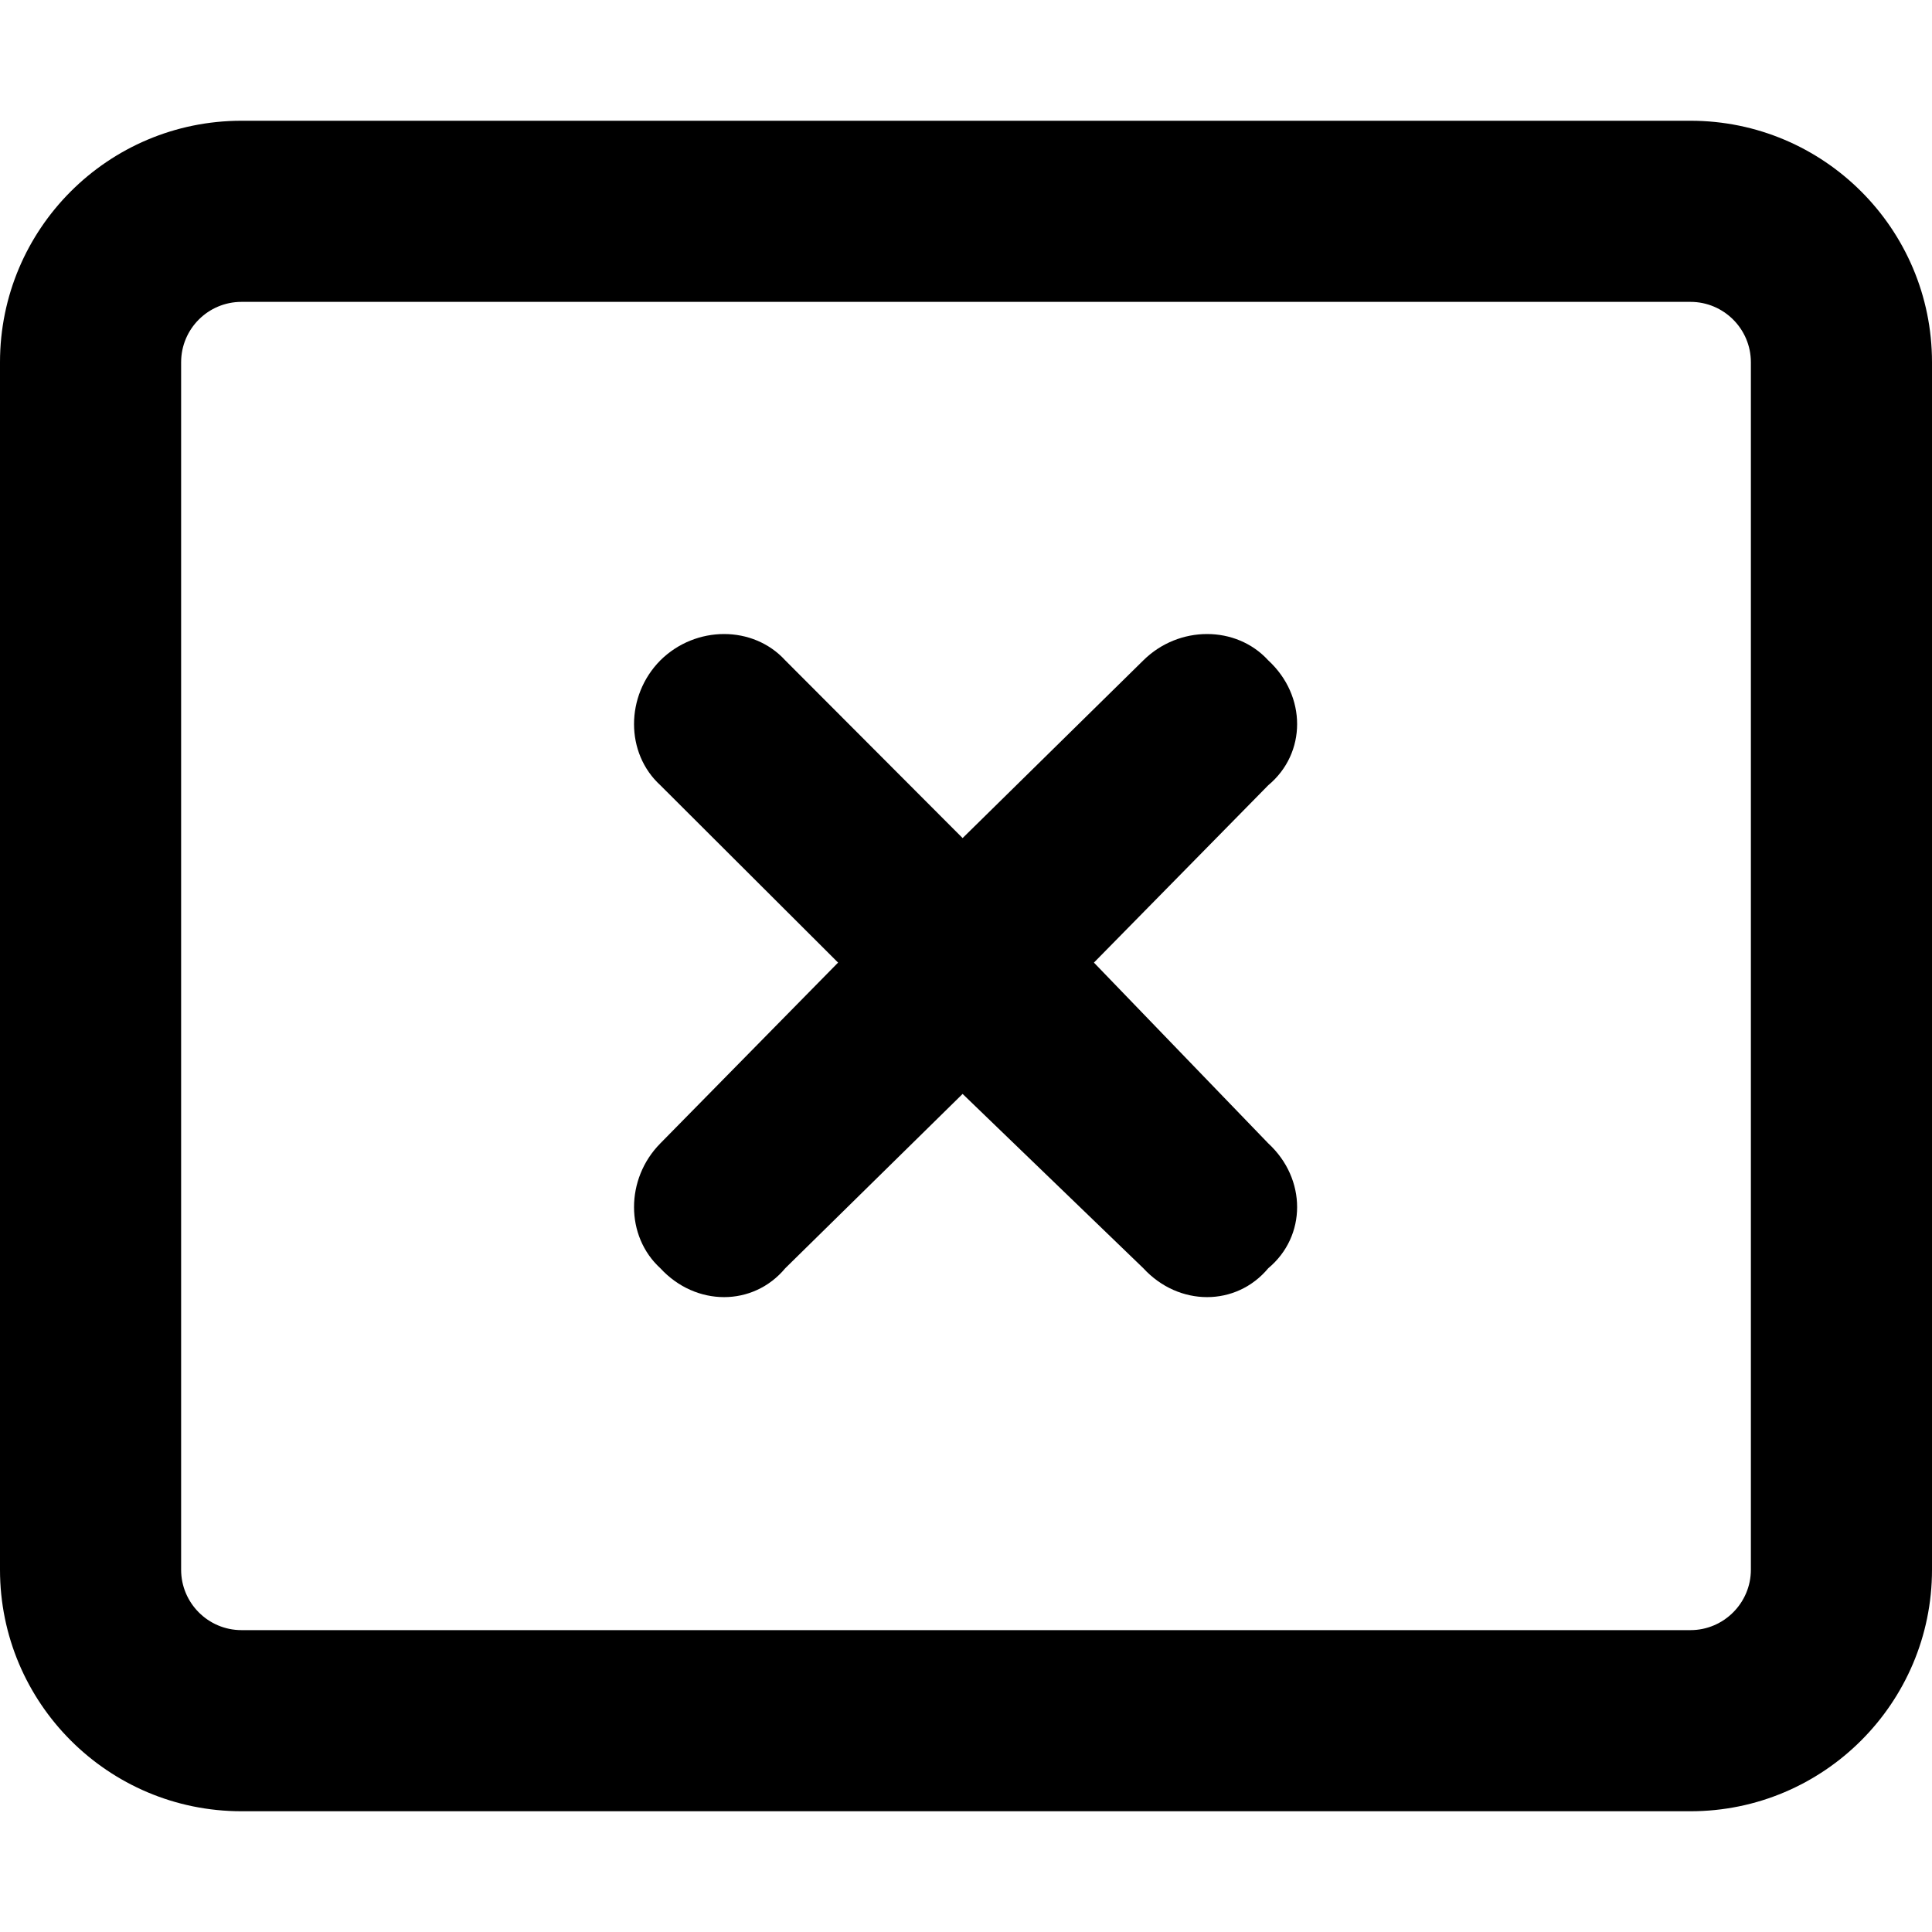
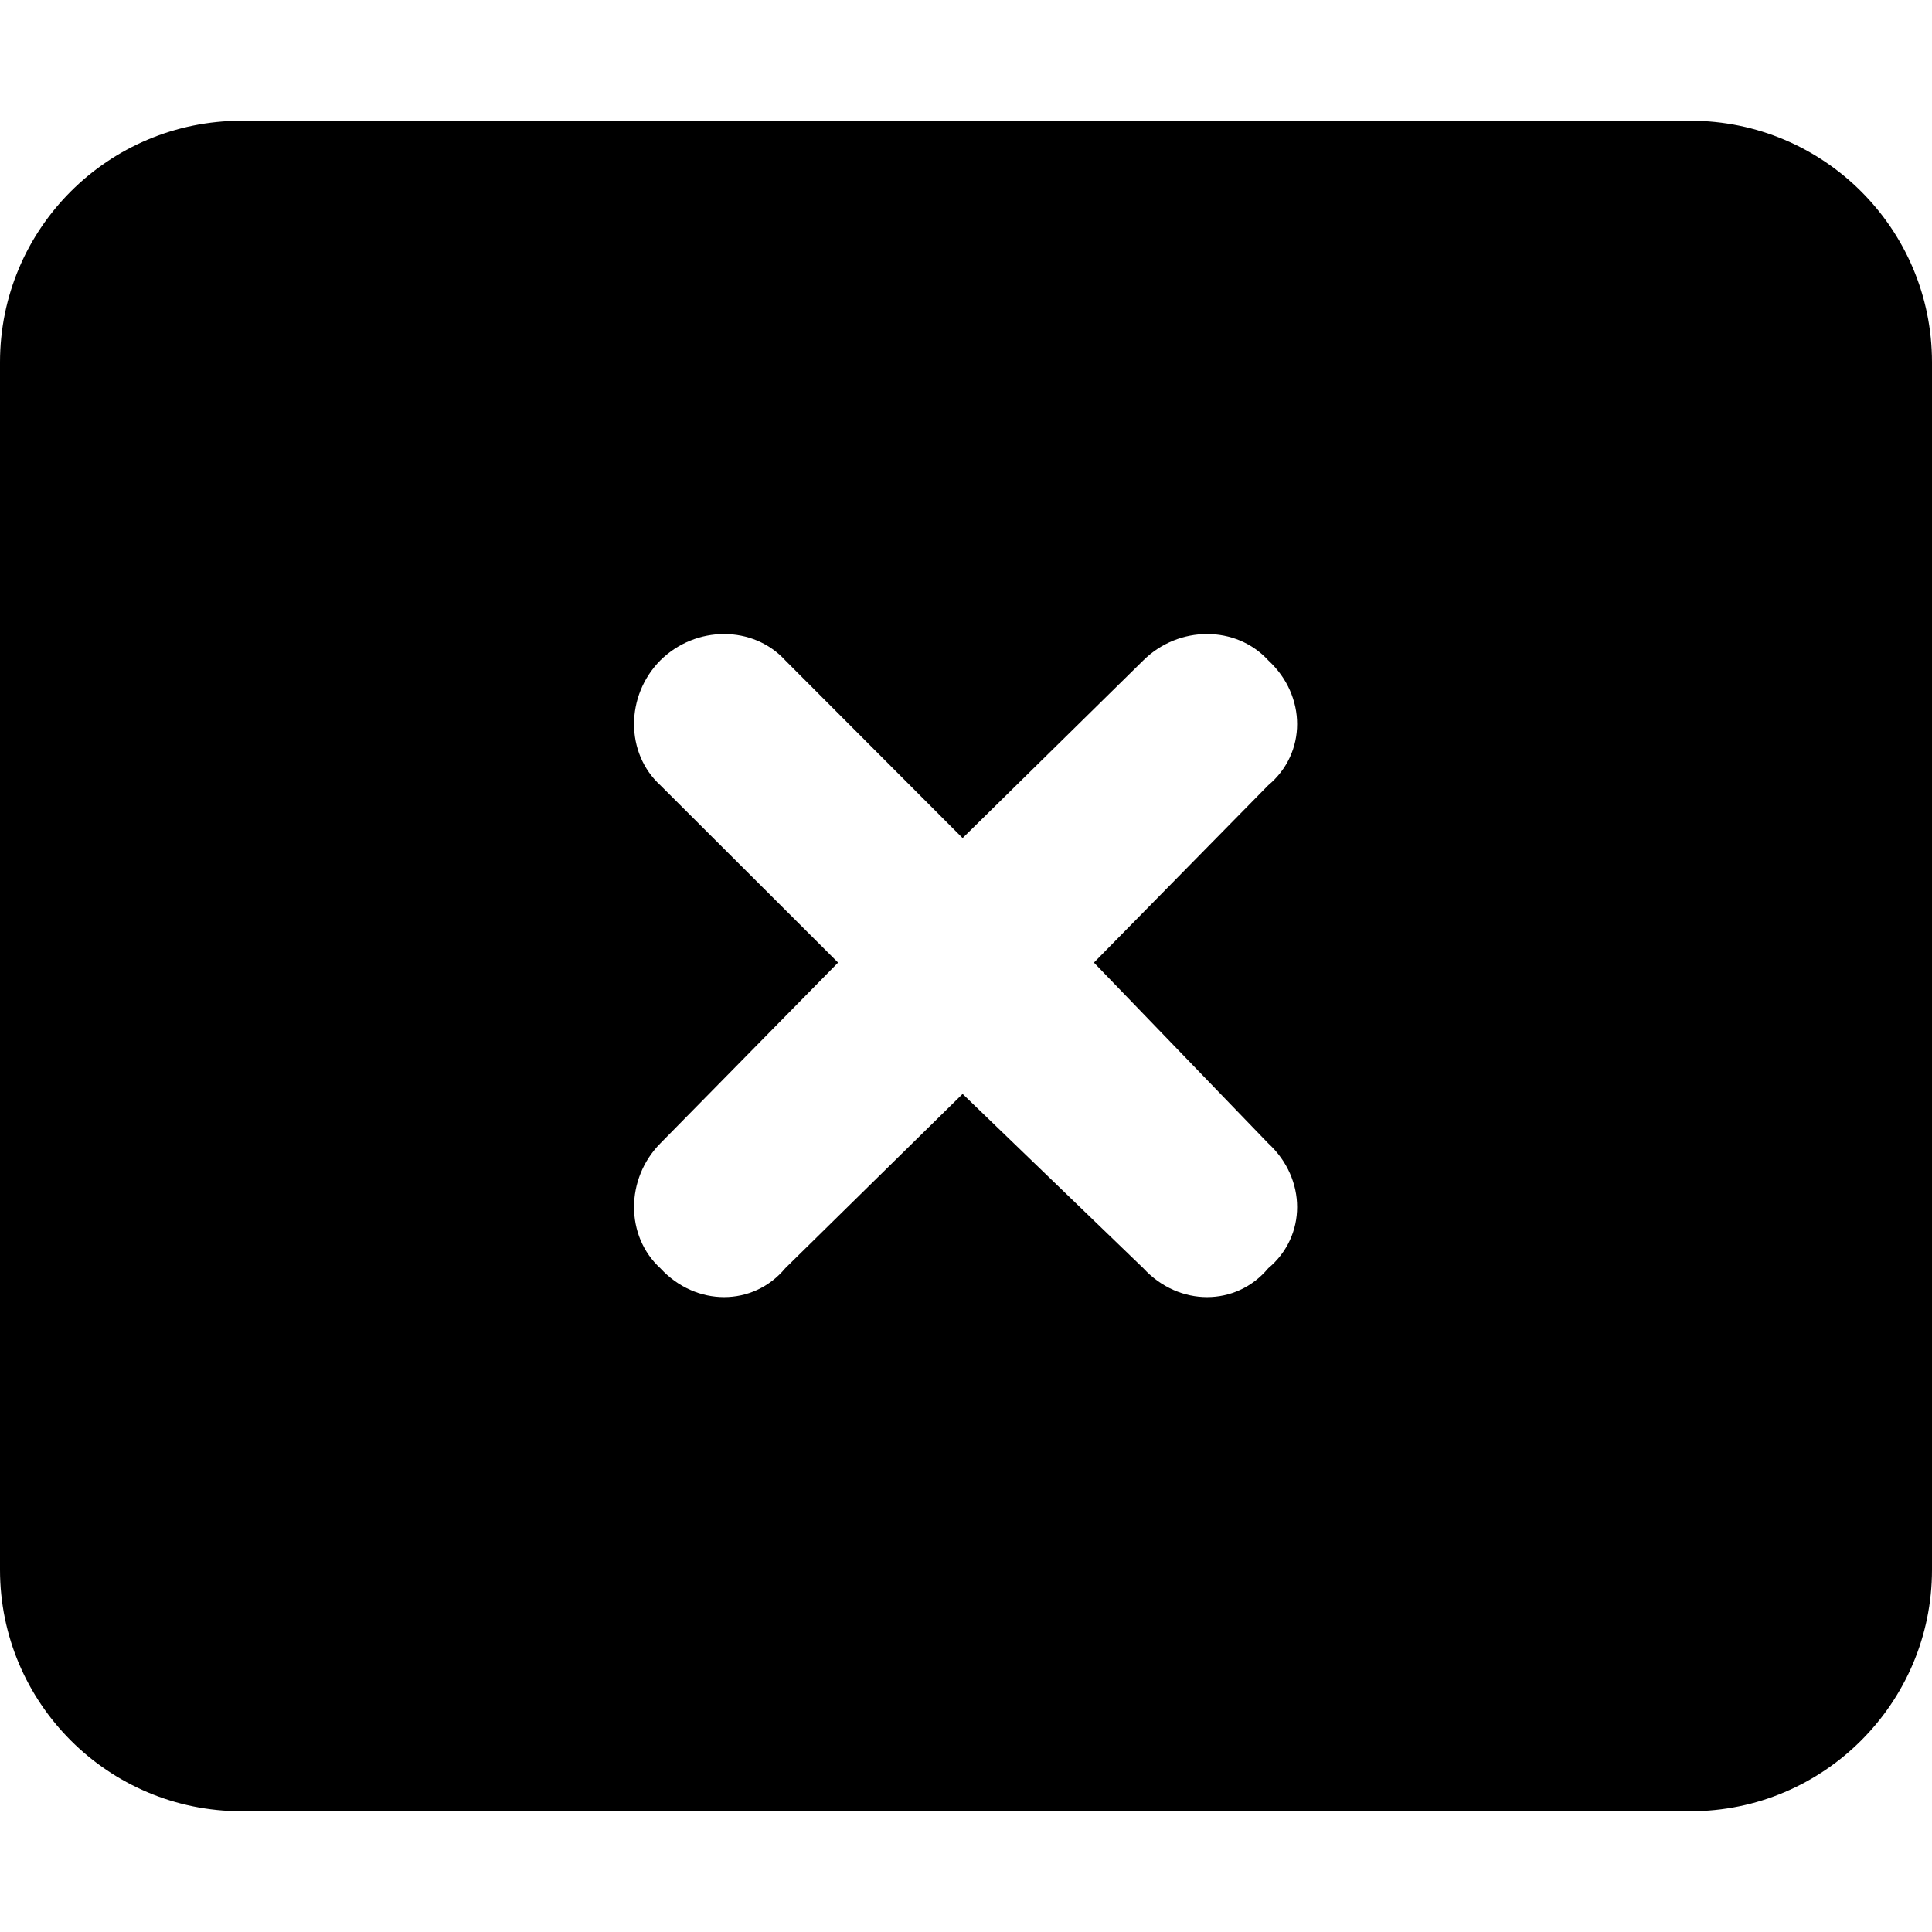
<svg xmlns="http://www.w3.org/2000/svg" viewBox="0 0 512 512">
-   <path d="M175 175C184.4 165.7 199.6 165.7 208.1 175L255.1 222.1L303 175C312.4 165.7 327.6 165.7 336.1 175C346.3 184.4 346.3 199.6 336.1 208.1L289.9 255.1L336.1 303C346.3 312.4 346.3 327.6 336.1 336.1C327.6 346.3 312.4 346.3 303 336.1L255.1 289.9L208.1 336.1C199.6 346.3 184.4 346.3 175 336.1C165.7 327.6 165.7 312.4 175 303L222.1 255.1L175 208.1C165.7 199.6 165.7 184.4 175 175V175zM0 96C0 60.65 28.65 32 64 32H448C483.3 32 512 60.65 512 96V416C512 451.3 483.3 480 448 480H64C28.65 480 0 451.3 0 416V96zM48 96V416C48 424.8 55.16 432 64 432H448C456.8 432 464 424.8 464 416V96C464 87.16 456.8 80 448 80H64C55.16 80 48 87.16 48 96z" />
+   <path d="M448 32C483.3 32 512 60.65 512 96V416C512 451.3 483.3 480 448 480H64C28.65 480 0 451.3 0 416V96C0 60.65 28.65 32 64 32H448zM175 208.1L222.1 255.1L175 303C165.7 312.4 165.7 327.6 175 336.1C184.4 346.3 199.6 346.3 208.1 336.1L255.1 289.9L303 336.1C312.4 346.3 327.6 346.3 336.1 336.1C346.3 327.6 346.3 312.4 336.1 303L289.9 255.1L336.1 208.1C346.3 199.6 346.3 184.4 336.1 175C327.6 165.7 312.4 165.7 303 175L255.1 222.1L208.1 175C199.6 165.7 184.4 165.7 175 175C165.7 184.4 165.7 199.6 175 208.1V208.1z" />
</svg>
